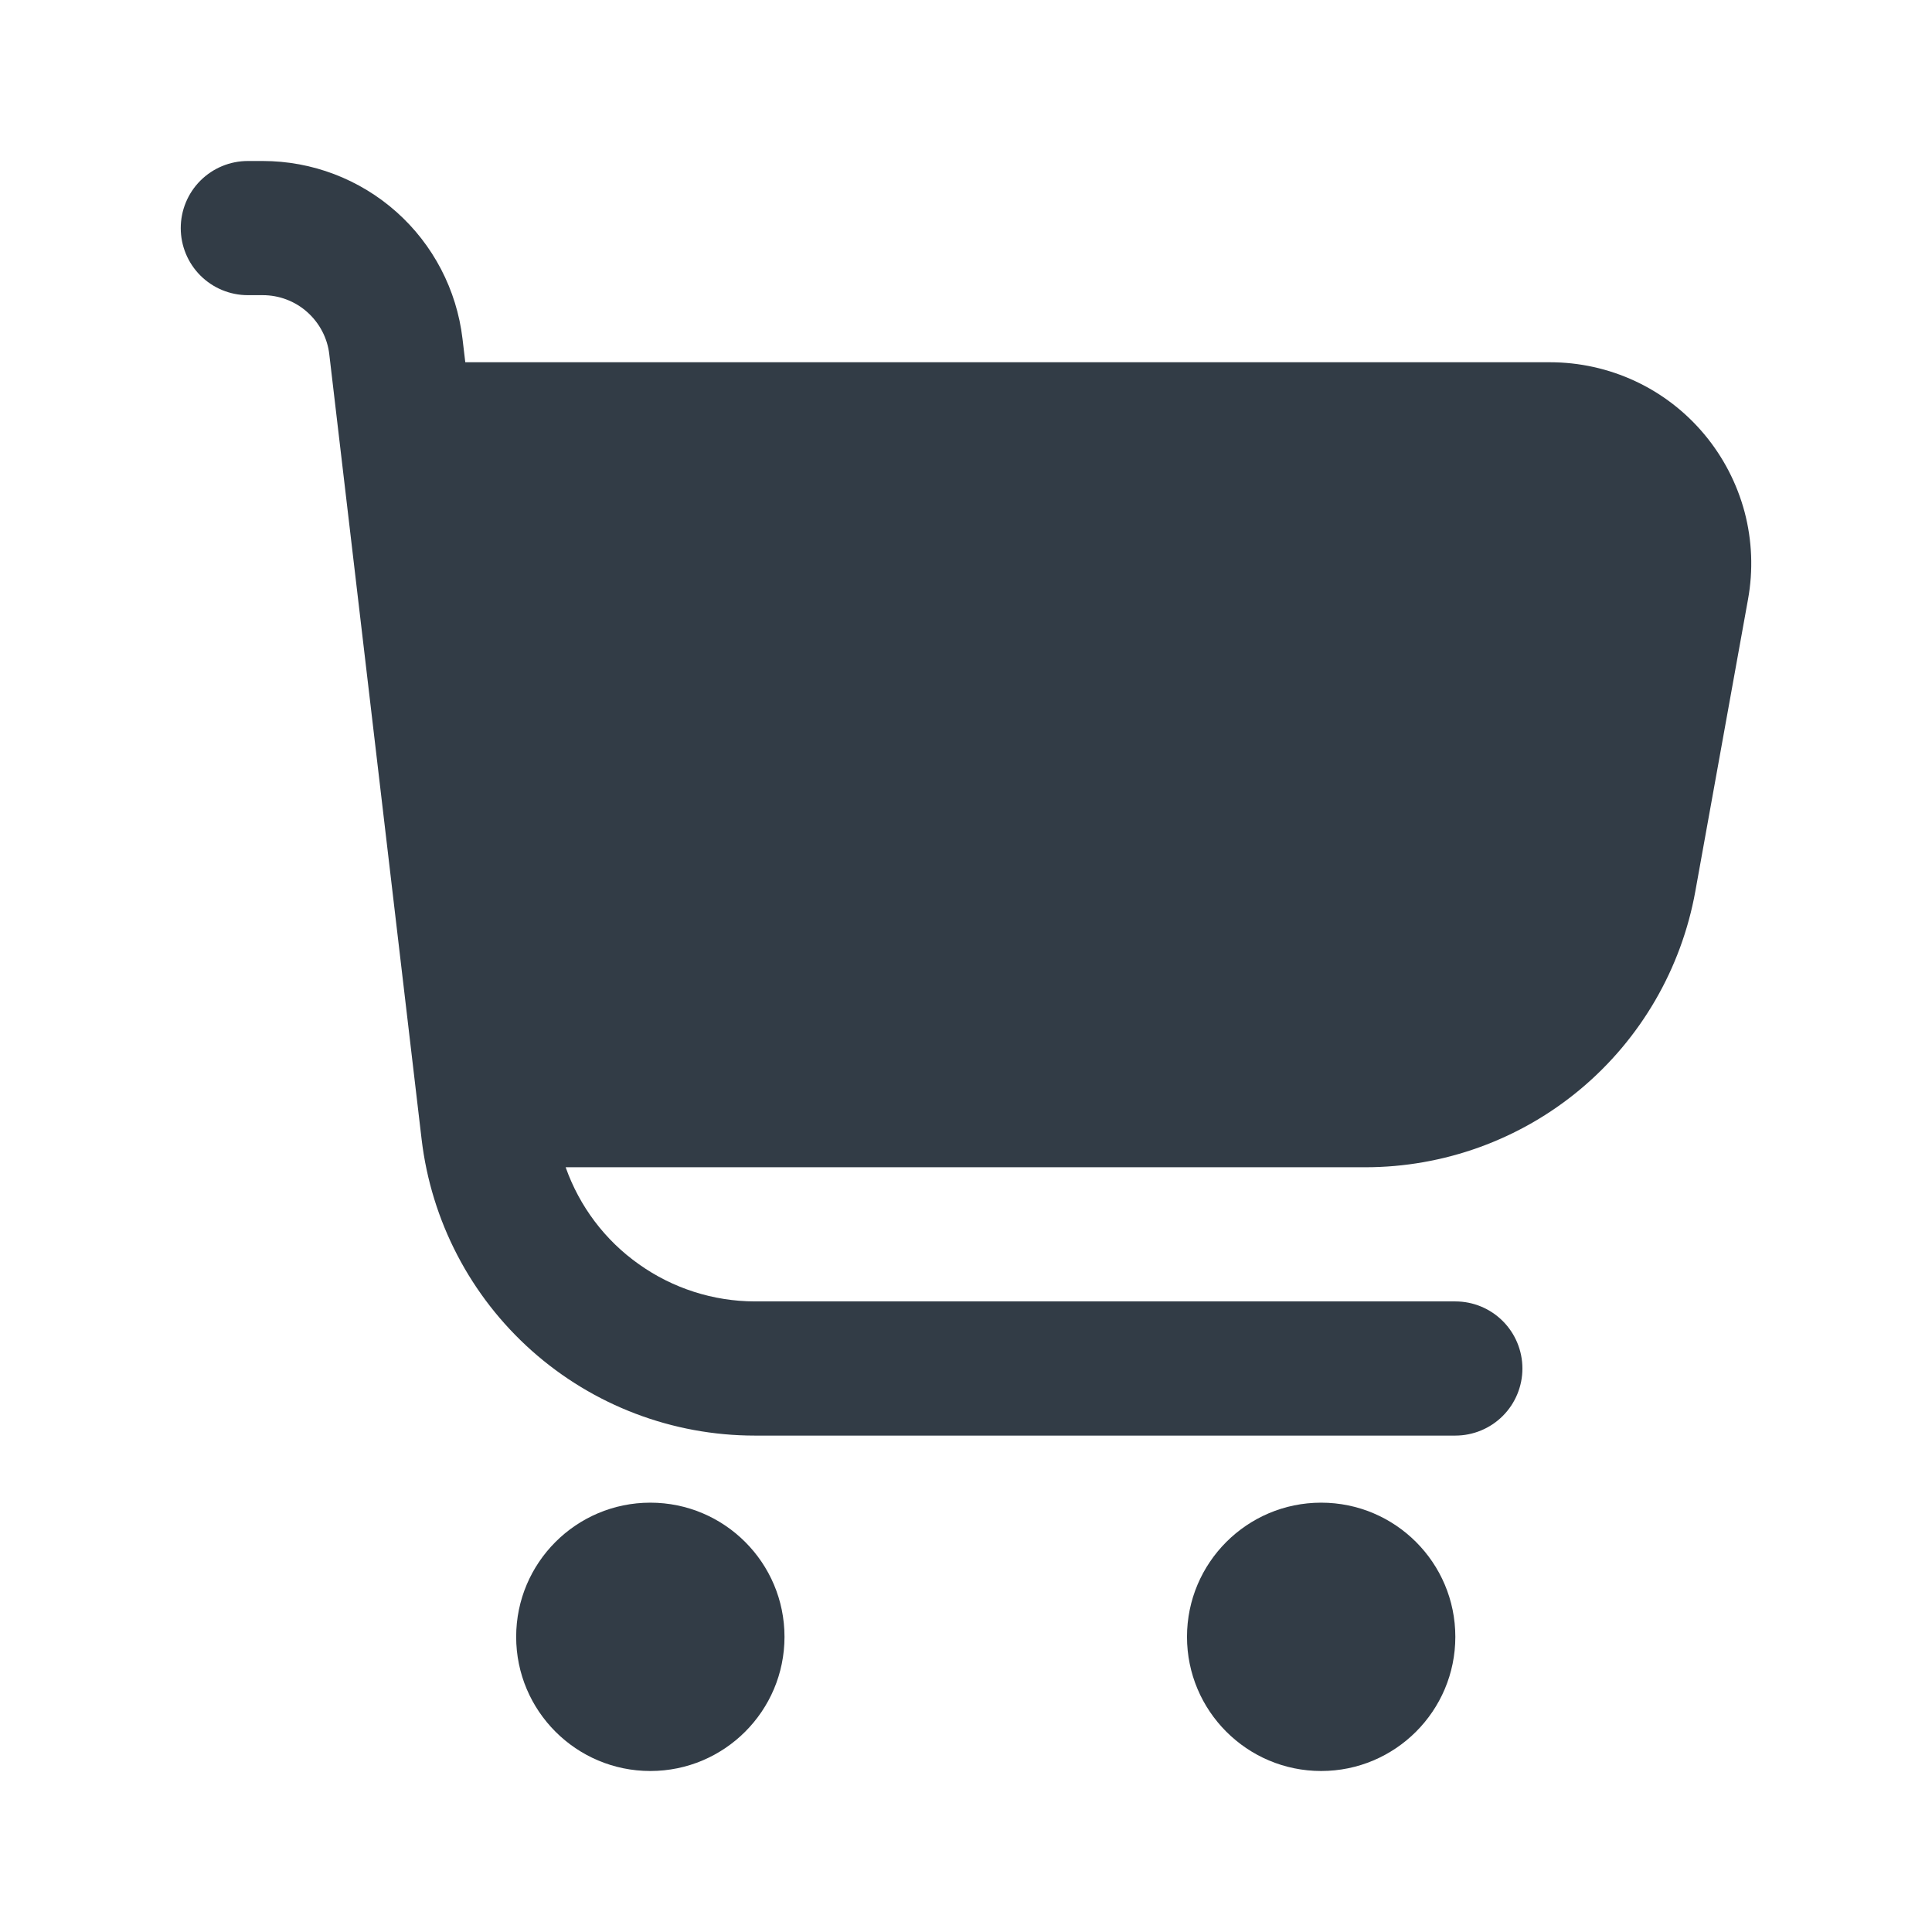
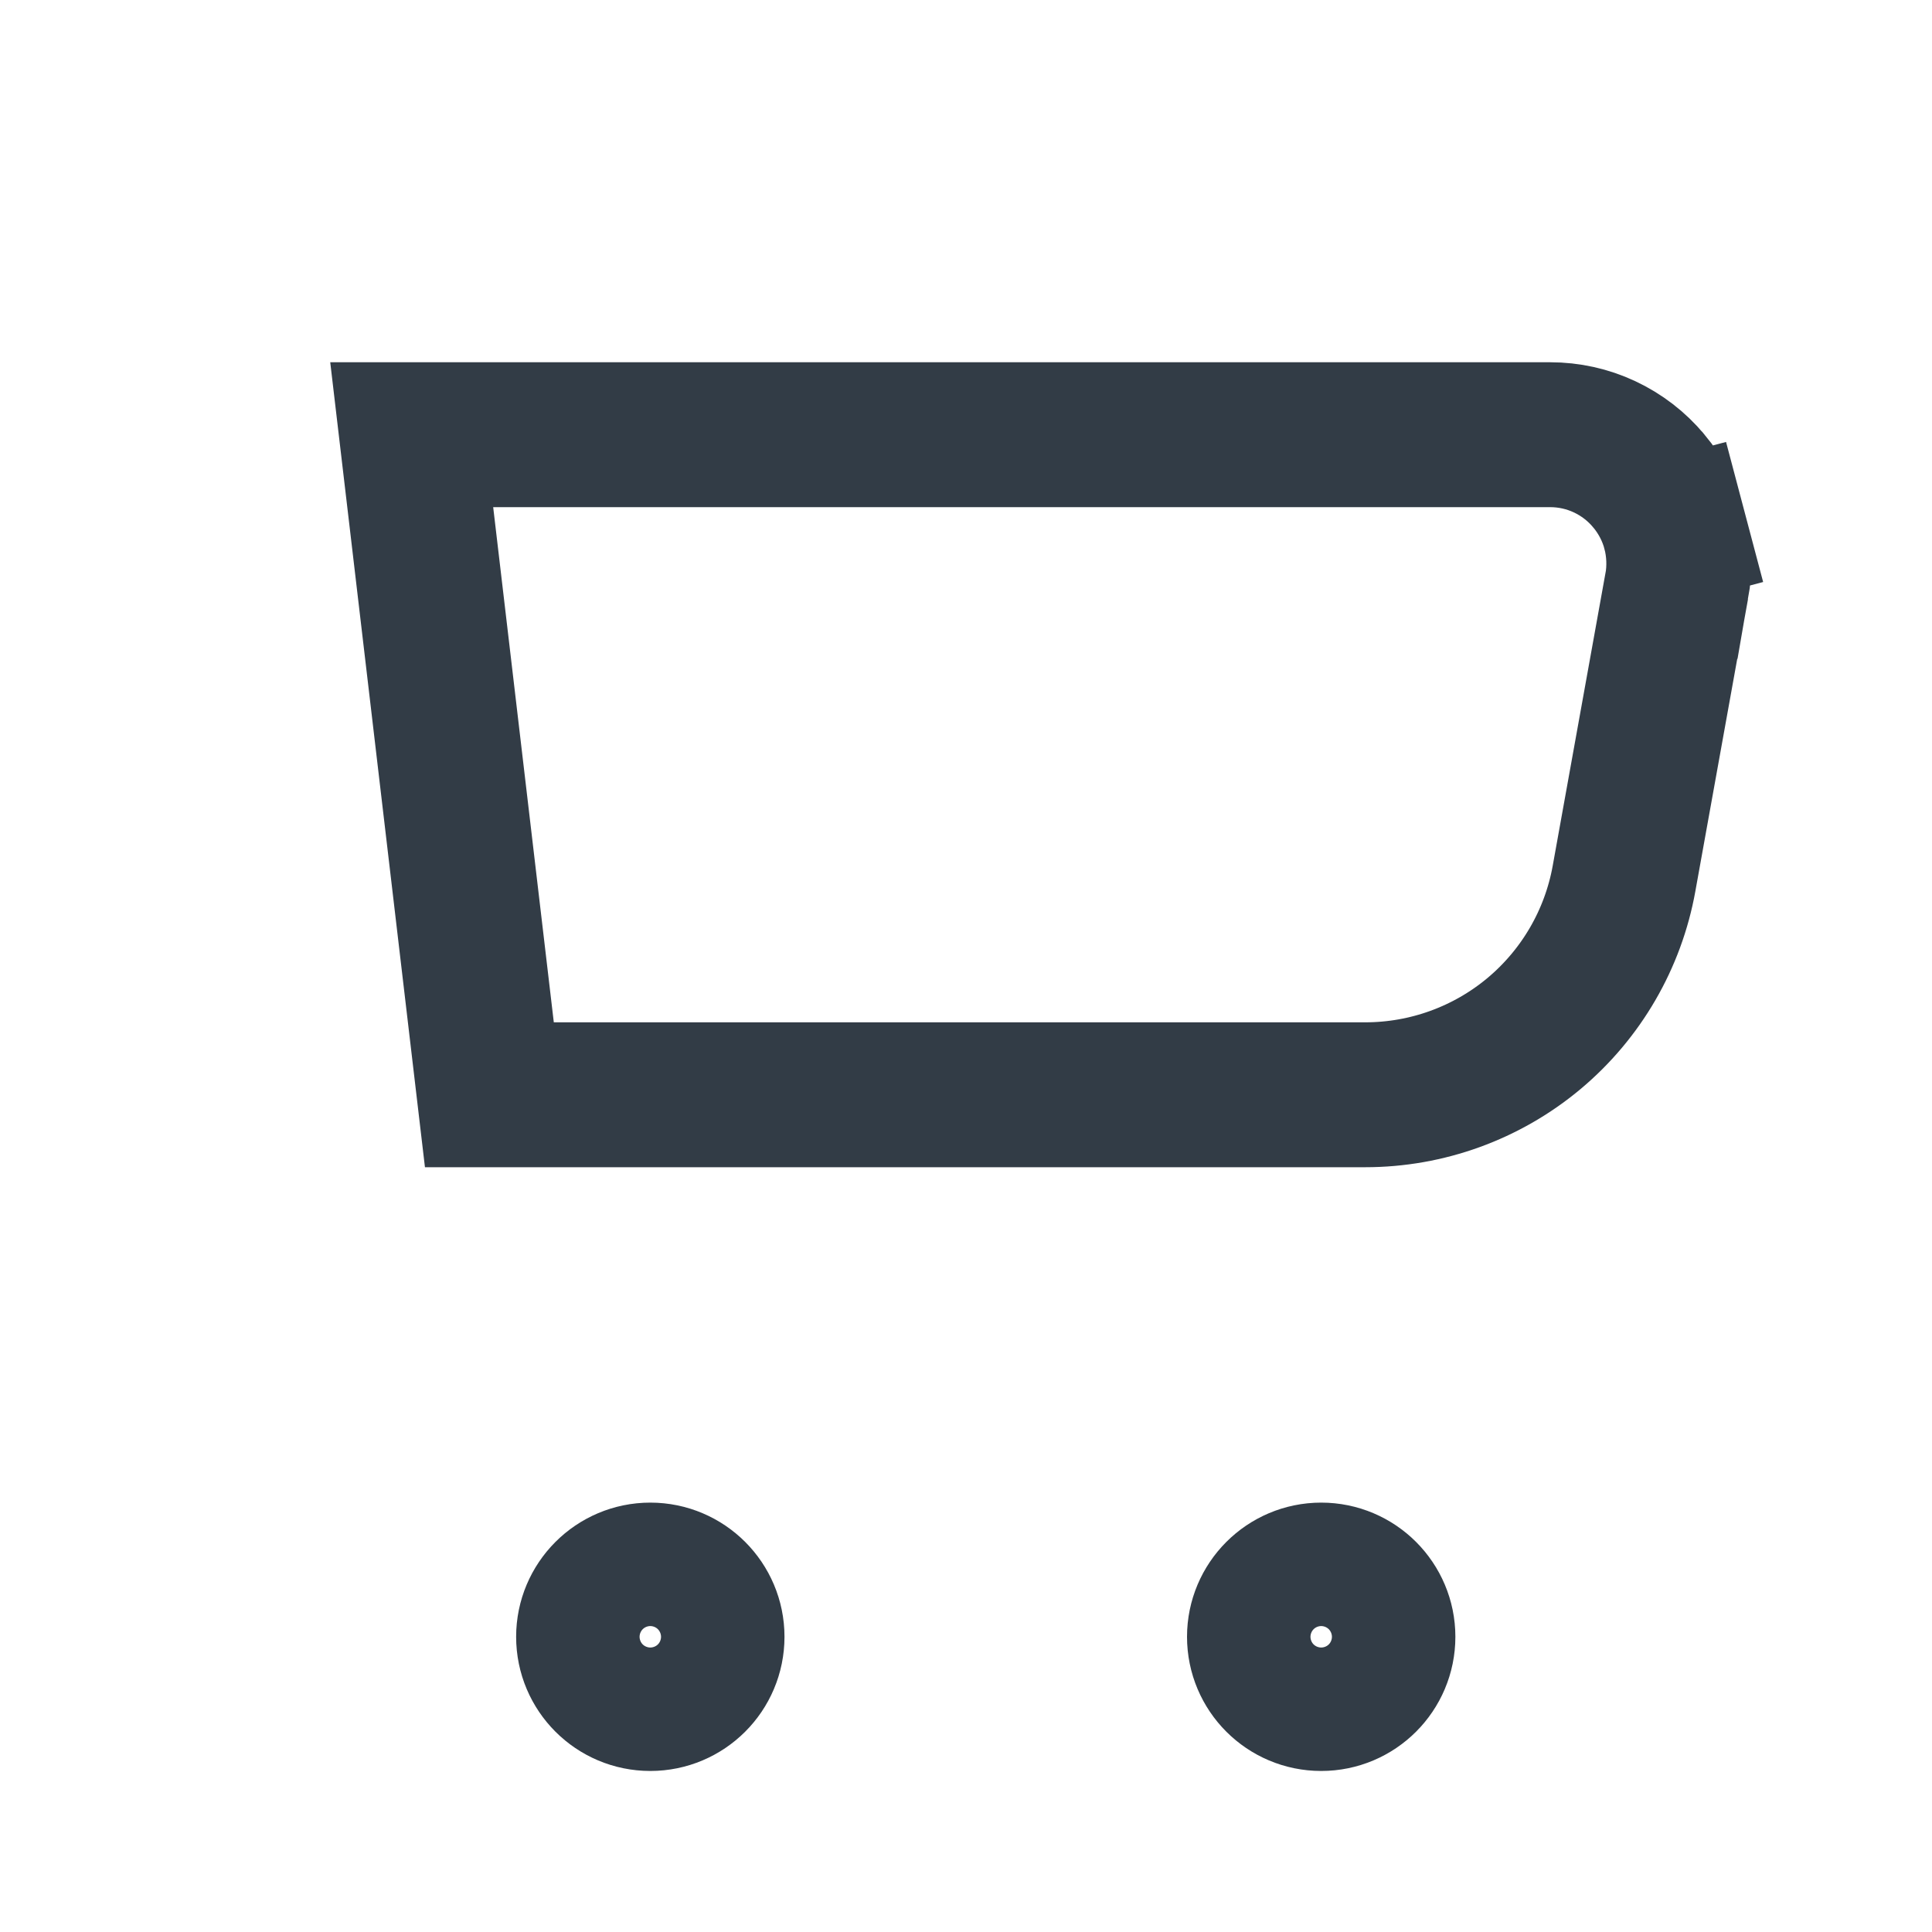
- <svg xmlns="http://www.w3.org/2000/svg" width="18" height="18" viewBox="0 0 18 18" fill="none">
-   <path d="M15.88 4.048C15.704 3.837 15.484 3.667 15.235 3.551C14.986 3.435 14.715 3.375 14.44 3.375H4.335L4.309 3.156C4.255 2.7 4.036 2.279 3.693 1.974C3.35 1.669 2.907 1.5 2.448 1.5L2.309 1.5C2.143 1.5 1.984 1.566 1.867 1.683C1.75 1.8 1.684 1.959 1.684 2.125C1.684 2.291 1.75 2.45 1.867 2.567C1.984 2.684 2.143 2.75 2.309 2.75H2.448C2.601 2.75 2.749 2.806 2.863 2.908C2.977 3.01 3.051 3.15 3.068 3.302L3.928 10.614C4.018 11.375 4.383 12.076 4.955 12.585C5.527 13.094 6.266 13.375 7.032 13.375H13.559C13.725 13.375 13.884 13.309 14.001 13.192C14.118 13.075 14.184 12.916 14.184 12.75C14.184 12.584 14.118 12.425 14.001 12.308C13.884 12.191 13.725 12.125 13.559 12.125H7.032C6.645 12.124 6.268 12.003 5.953 11.779C5.637 11.556 5.399 11.24 5.27 10.875H12.72C13.452 10.875 14.162 10.618 14.724 10.148C15.286 9.678 15.665 9.025 15.795 8.304L16.286 5.583C16.335 5.313 16.324 5.036 16.254 4.77C16.183 4.505 16.056 4.259 15.88 4.048V4.048Z" fill="#323C46" />
-   <path d="M6.059 16.5C6.749 16.5 7.309 15.94 7.309 15.25C7.309 14.56 6.749 14 6.059 14C5.369 14 4.809 14.56 4.809 15.25C4.809 15.94 5.369 16.5 6.059 16.5Z" fill="#323C46" />
-   <path d="M12.309 16.5C12.999 16.5 13.559 15.94 13.559 15.25C13.559 14.56 12.999 14 12.309 14C11.619 14 11.059 14.56 11.059 15.25C11.059 15.94 11.619 16.5 12.309 16.5Z" fill="#323C46" />
+ <svg xmlns="http://www.w3.org/2000/svg" width="20" height="20" viewBox="0 0 20 20" fill="none">
+   <path d="M17.068 4.978L17.069 4.979C17.194 5.129 17.285 5.304 17.335 5.492L18.06 5.3L17.335 5.492C17.384 5.681 17.392 5.878 17.358 6.07L17.357 6.07L16.812 9.094L16.812 9.094C16.699 9.722 16.369 10.29 15.879 10.7C15.389 11.109 14.771 11.333 14.133 11.333H14.133H5.855H5.066L4.262 4.5H4.817L16.045 4.5L16.046 4.5C16.241 4.5 16.433 4.542 16.61 4.625C16.787 4.708 16.943 4.828 17.068 4.978Z" stroke="#323C46" stroke-width="1.5" />
+   <path d="M7.371 16.944C7.371 17.297 7.085 17.583 6.732 17.583C6.379 17.583 6.093 17.297 6.093 16.944C6.093 16.592 6.379 16.305 6.732 16.305C7.085 16.305 7.371 16.592 7.371 16.944Z" stroke="#323C46" stroke-width="1.5" />
+   <path d="M14.316 16.944C14.316 17.297 14.03 17.583 13.677 17.583C13.324 17.583 13.038 17.297 13.038 16.944C13.038 16.592 13.324 16.305 13.677 16.305C14.03 16.305 14.316 16.592 14.316 16.944Z" stroke="#323C46" stroke-width="1.5" />
</svg>
